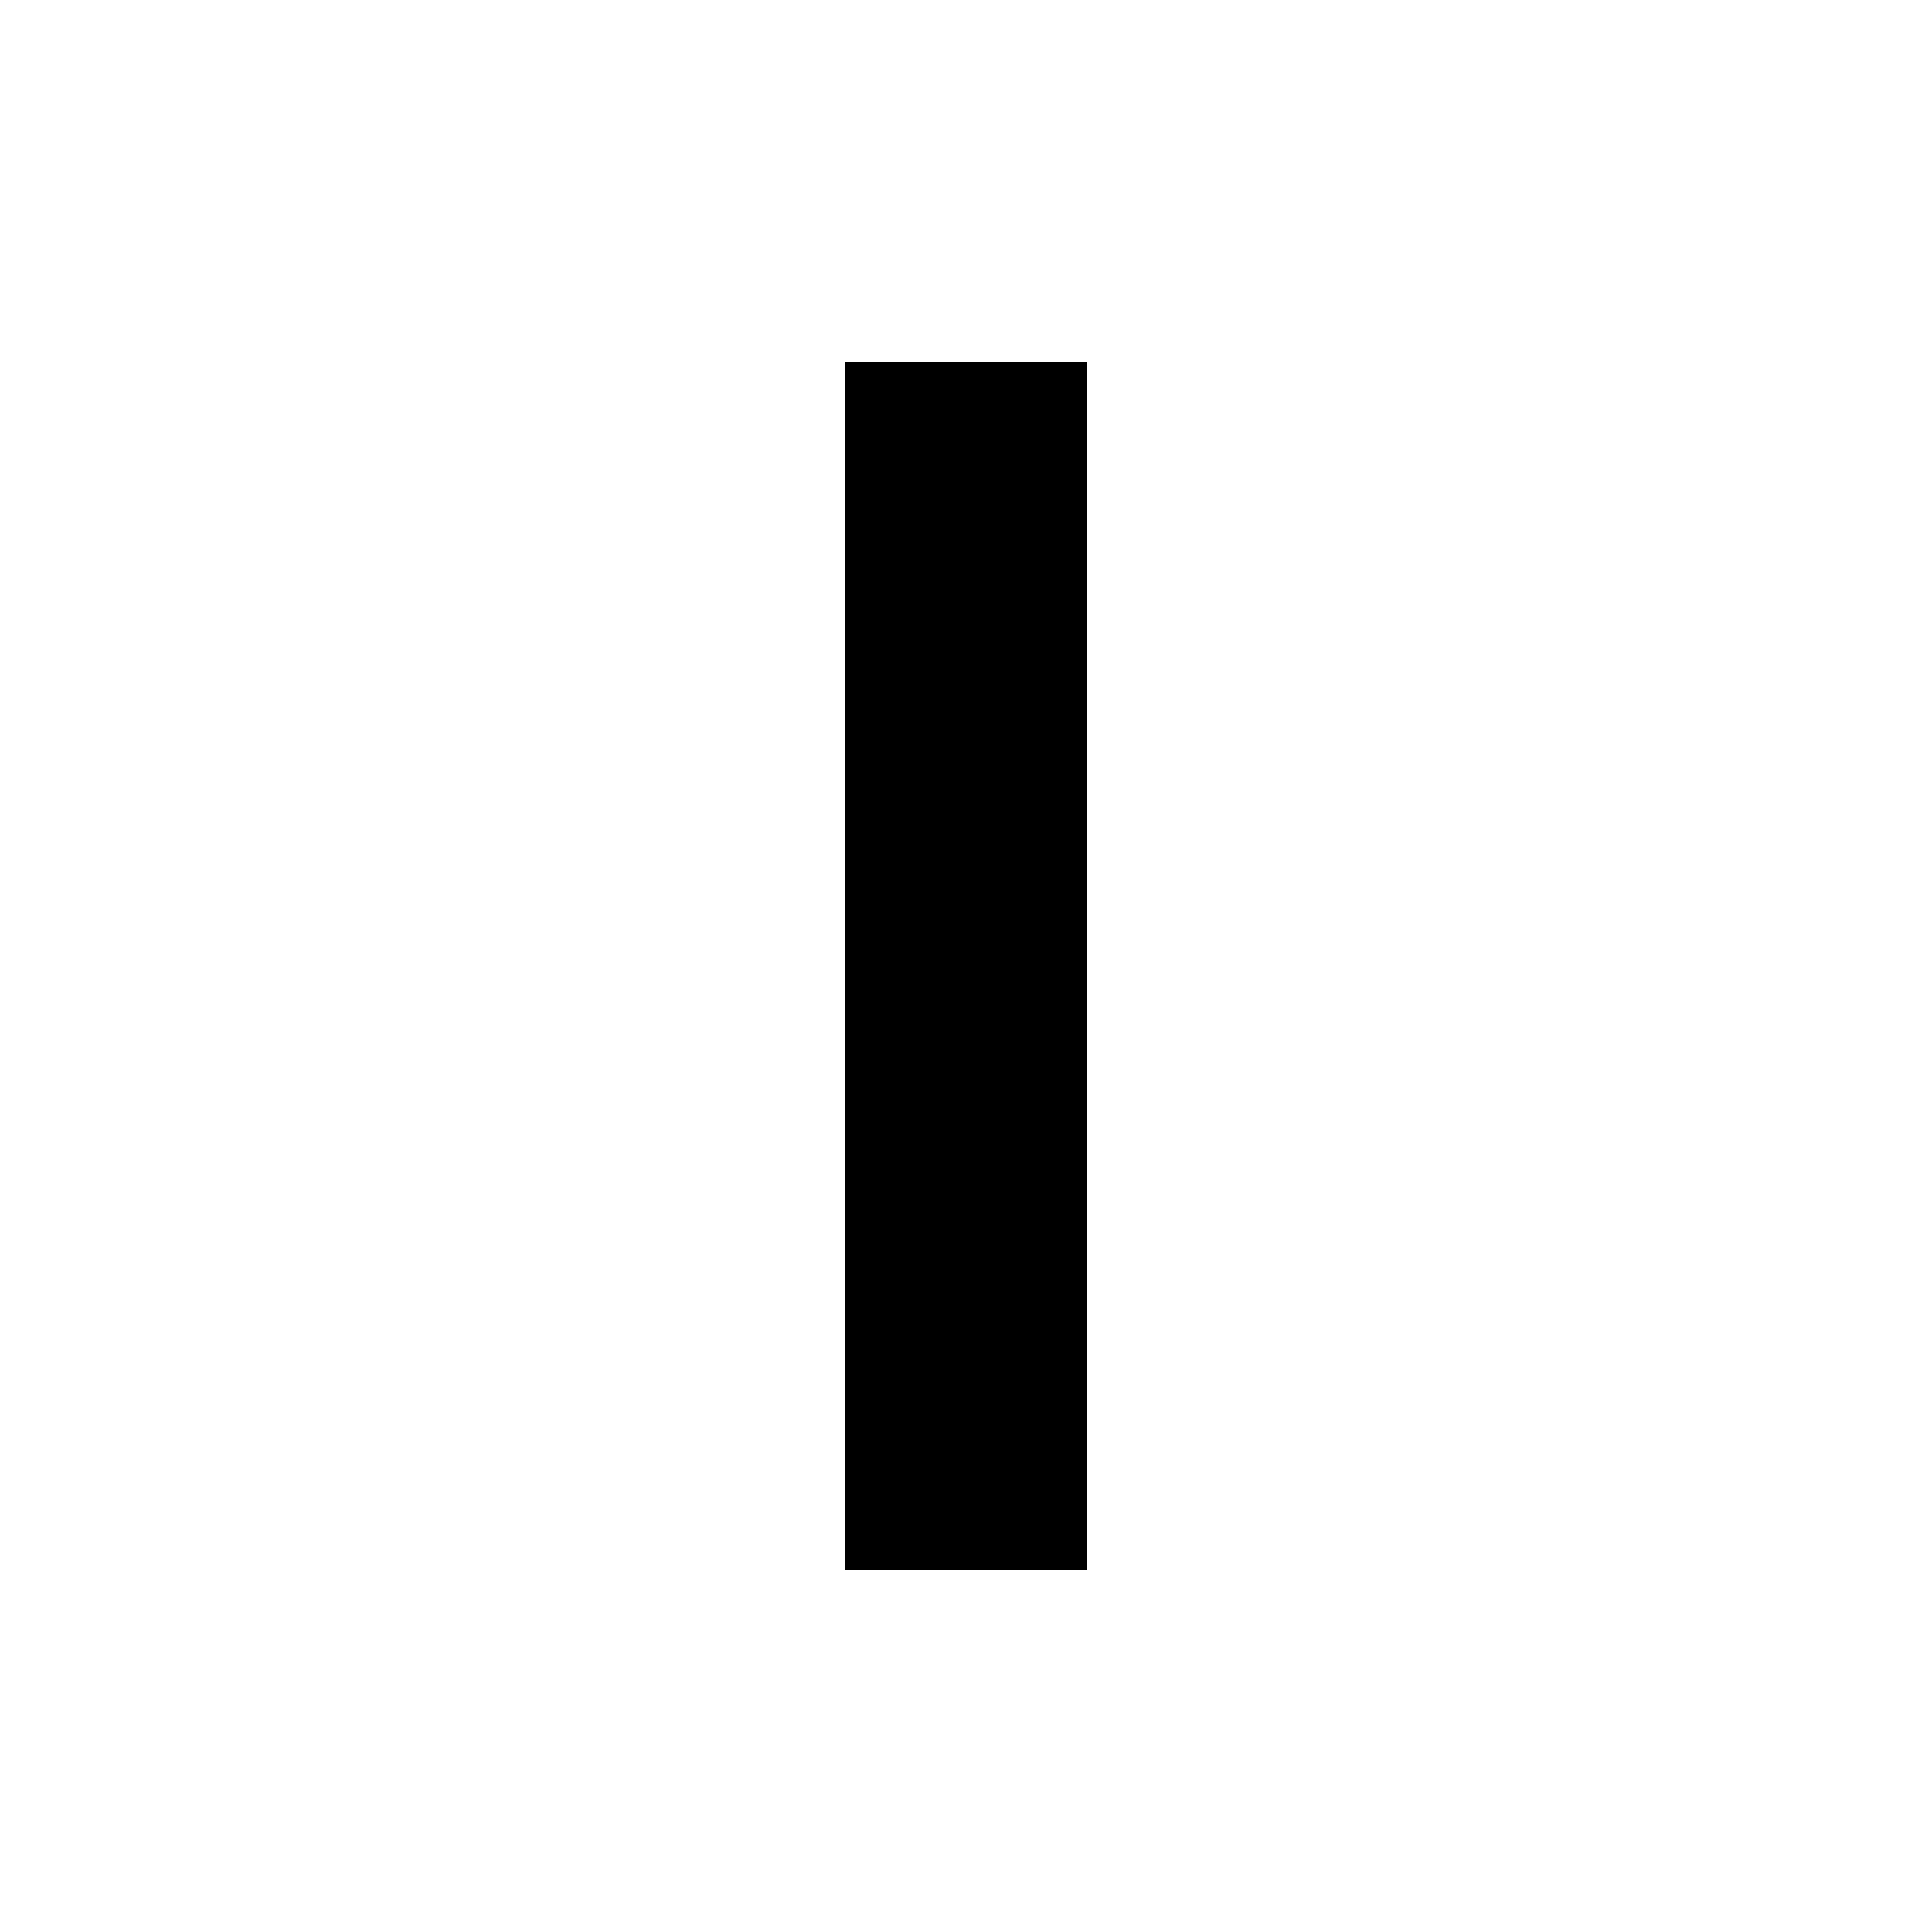
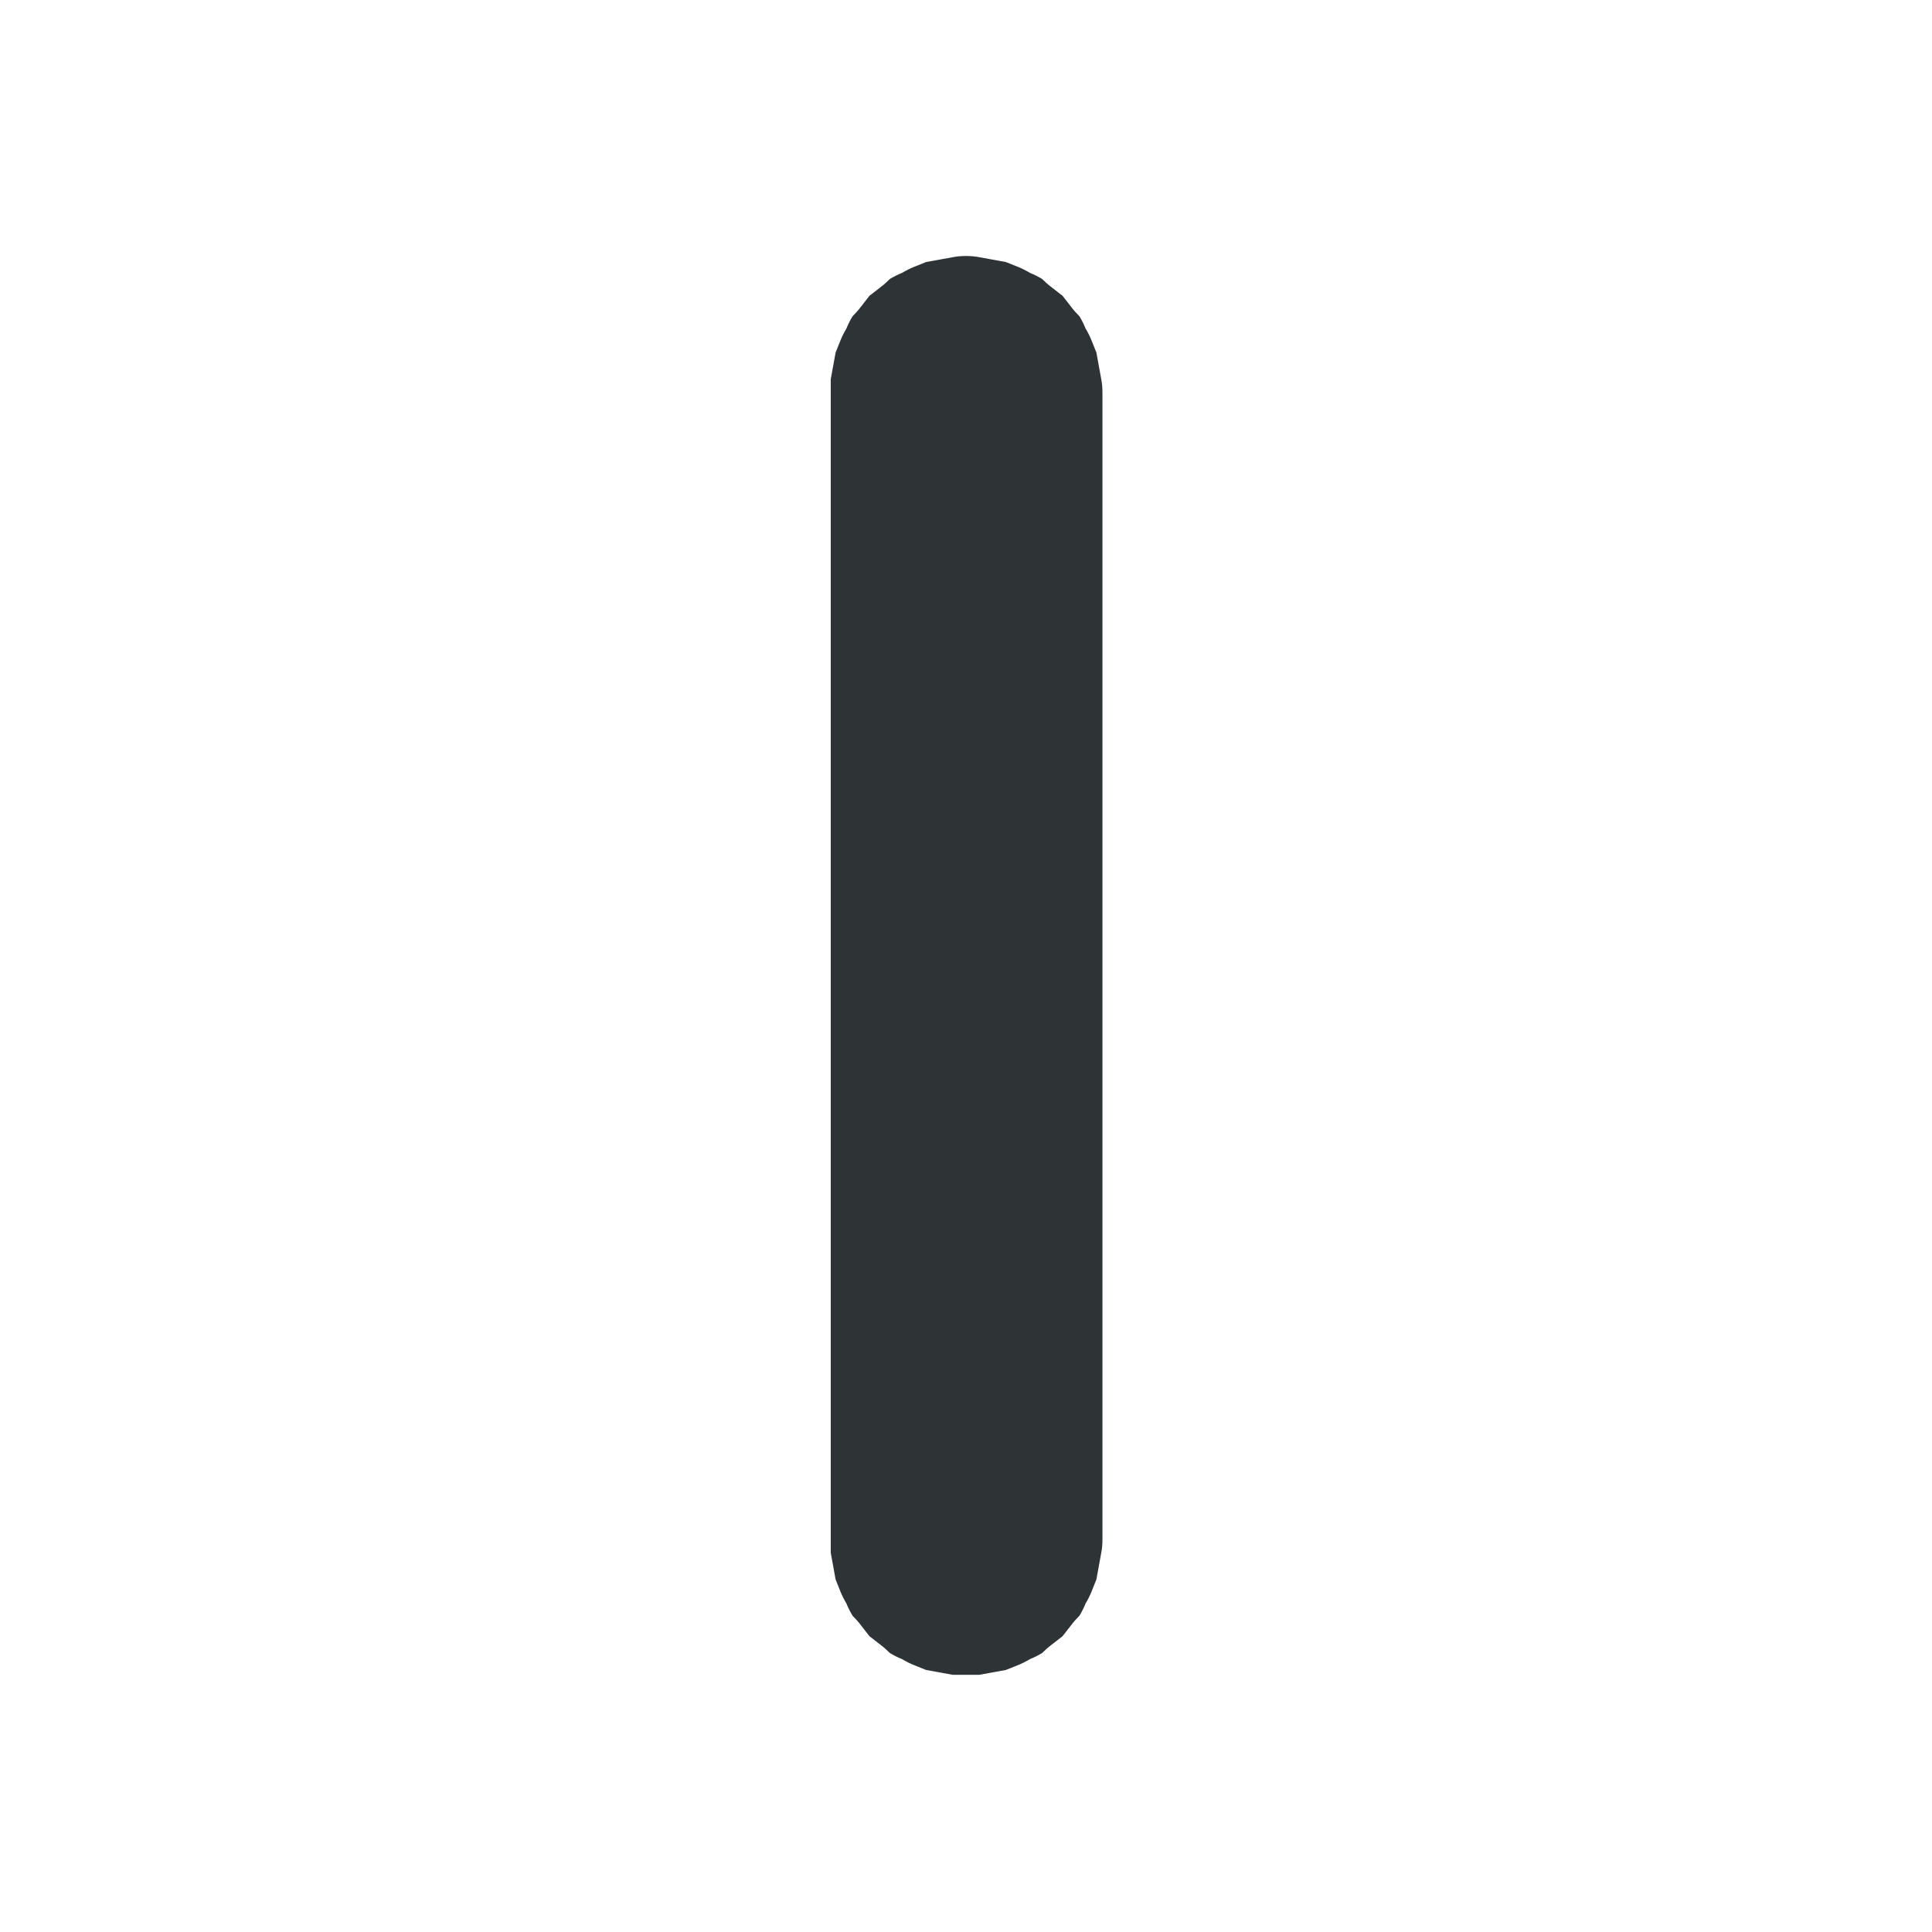
- <svg xmlns="http://www.w3.org/2000/svg" width="16" height="16" viewBox="0 0 16 16" version="1.1" id="svg8">
-   <defs id="defs2" />
-   <g id="layer1" transform="translate(0,-292.7667)">
-     <rect style="opacity:1;vector-effect:none;fill:#000000;fill-opacity:1;stroke:none;stroke-width:2.582;stroke-linecap:butt;stroke-linejoin:round;stroke-miterlimit:4;stroke-dasharray:none;stroke-dashoffset:0;stroke-opacity:1;marker:none;marker-start:none;marker-mid:none;marker-end:none;paint-order:normal" id="rect817" width="2" height="10" x="7" y="295.767" />
-   </g>
+ <svg xmlns="http://www.w3.org/2000/svg" width="16" height="16" viewBox="0 0 16 16" fill="#2e3436">
+   <path fill-rule="evenodd" d="M9.13 3.25L9.13 12.75Q9.13 12.81 9.12 12.86Q9.11 12.92 9.1 12.97Q9.09 13.02 9.08 13.08Q9.06 13.13 9.04 13.18Q9.02 13.23 8.99 13.28Q8.97 13.33 8.94 13.38Q8.9 13.42 8.87 13.46Q8.83 13.51 8.8 13.55Q8.76 13.58 8.71 13.62Q8.67 13.65 8.63 13.69Q8.58 13.72 8.53 13.74Q8.48 13.77 8.43 13.79Q8.38 13.81 8.33 13.83Q8.27 13.84 8.22 13.85Q8.17 13.86 8.11 13.87Q8.06 13.87 8 13.87Q7.94 13.87 7.89 13.87Q7.83 13.86 7.78 13.85Q7.73 13.84 7.67 13.83Q7.62 13.81 7.57 13.79Q7.52 13.77 7.47 13.74Q7.42 13.72 7.37 13.69Q7.33 13.65 7.29 13.62Q7.24 13.58 7.2 13.55Q7.17 13.51 7.13 13.46Q7.1 13.42 7.06 13.38Q7.03 13.33 7.01 13.28Q6.98 13.23 6.96 13.18Q6.94 13.13 6.92 13.08Q6.91 13.02 6.9 12.97Q6.89 12.92 6.88 12.86Q6.88 12.81 6.88 12.75L6.88 3.25Q6.88 3.19 6.88 3.14Q6.89 3.08 6.9 3.03Q6.91 2.98 6.92 2.92Q6.94 2.87 6.96 2.82Q6.98 2.77 7.01 2.72Q7.03 2.67 7.06 2.62Q7.1 2.58 7.13 2.54Q7.17 2.49 7.2 2.45Q7.24 2.42 7.29 2.38Q7.33 2.35 7.37 2.31Q7.42 2.28 7.47 2.26Q7.52 2.23 7.57 2.21Q7.62 2.19 7.67 2.17Q7.73 2.16 7.78 2.15Q7.83 2.14 7.89 2.13Q7.94 2.12 8 2.12Q8.06 2.12 8.11 2.13Q8.17 2.14 8.22 2.15Q8.27 2.16 8.33 2.17Q8.38 2.19 8.43 2.21Q8.48 2.23 8.53 2.26Q8.58 2.28 8.63 2.31Q8.67 2.35 8.71 2.38Q8.76 2.42 8.8 2.45Q8.83 2.49 8.87 2.54Q8.9 2.58 8.94 2.62Q8.97 2.67 8.99 2.72Q9.02 2.77 9.04 2.82Q9.06 2.87 9.08 2.92Q9.09 2.98 9.1 3.03Q9.11 3.08 9.12 3.14Q9.13 3.19 9.13 3.25Z" />
</svg>
